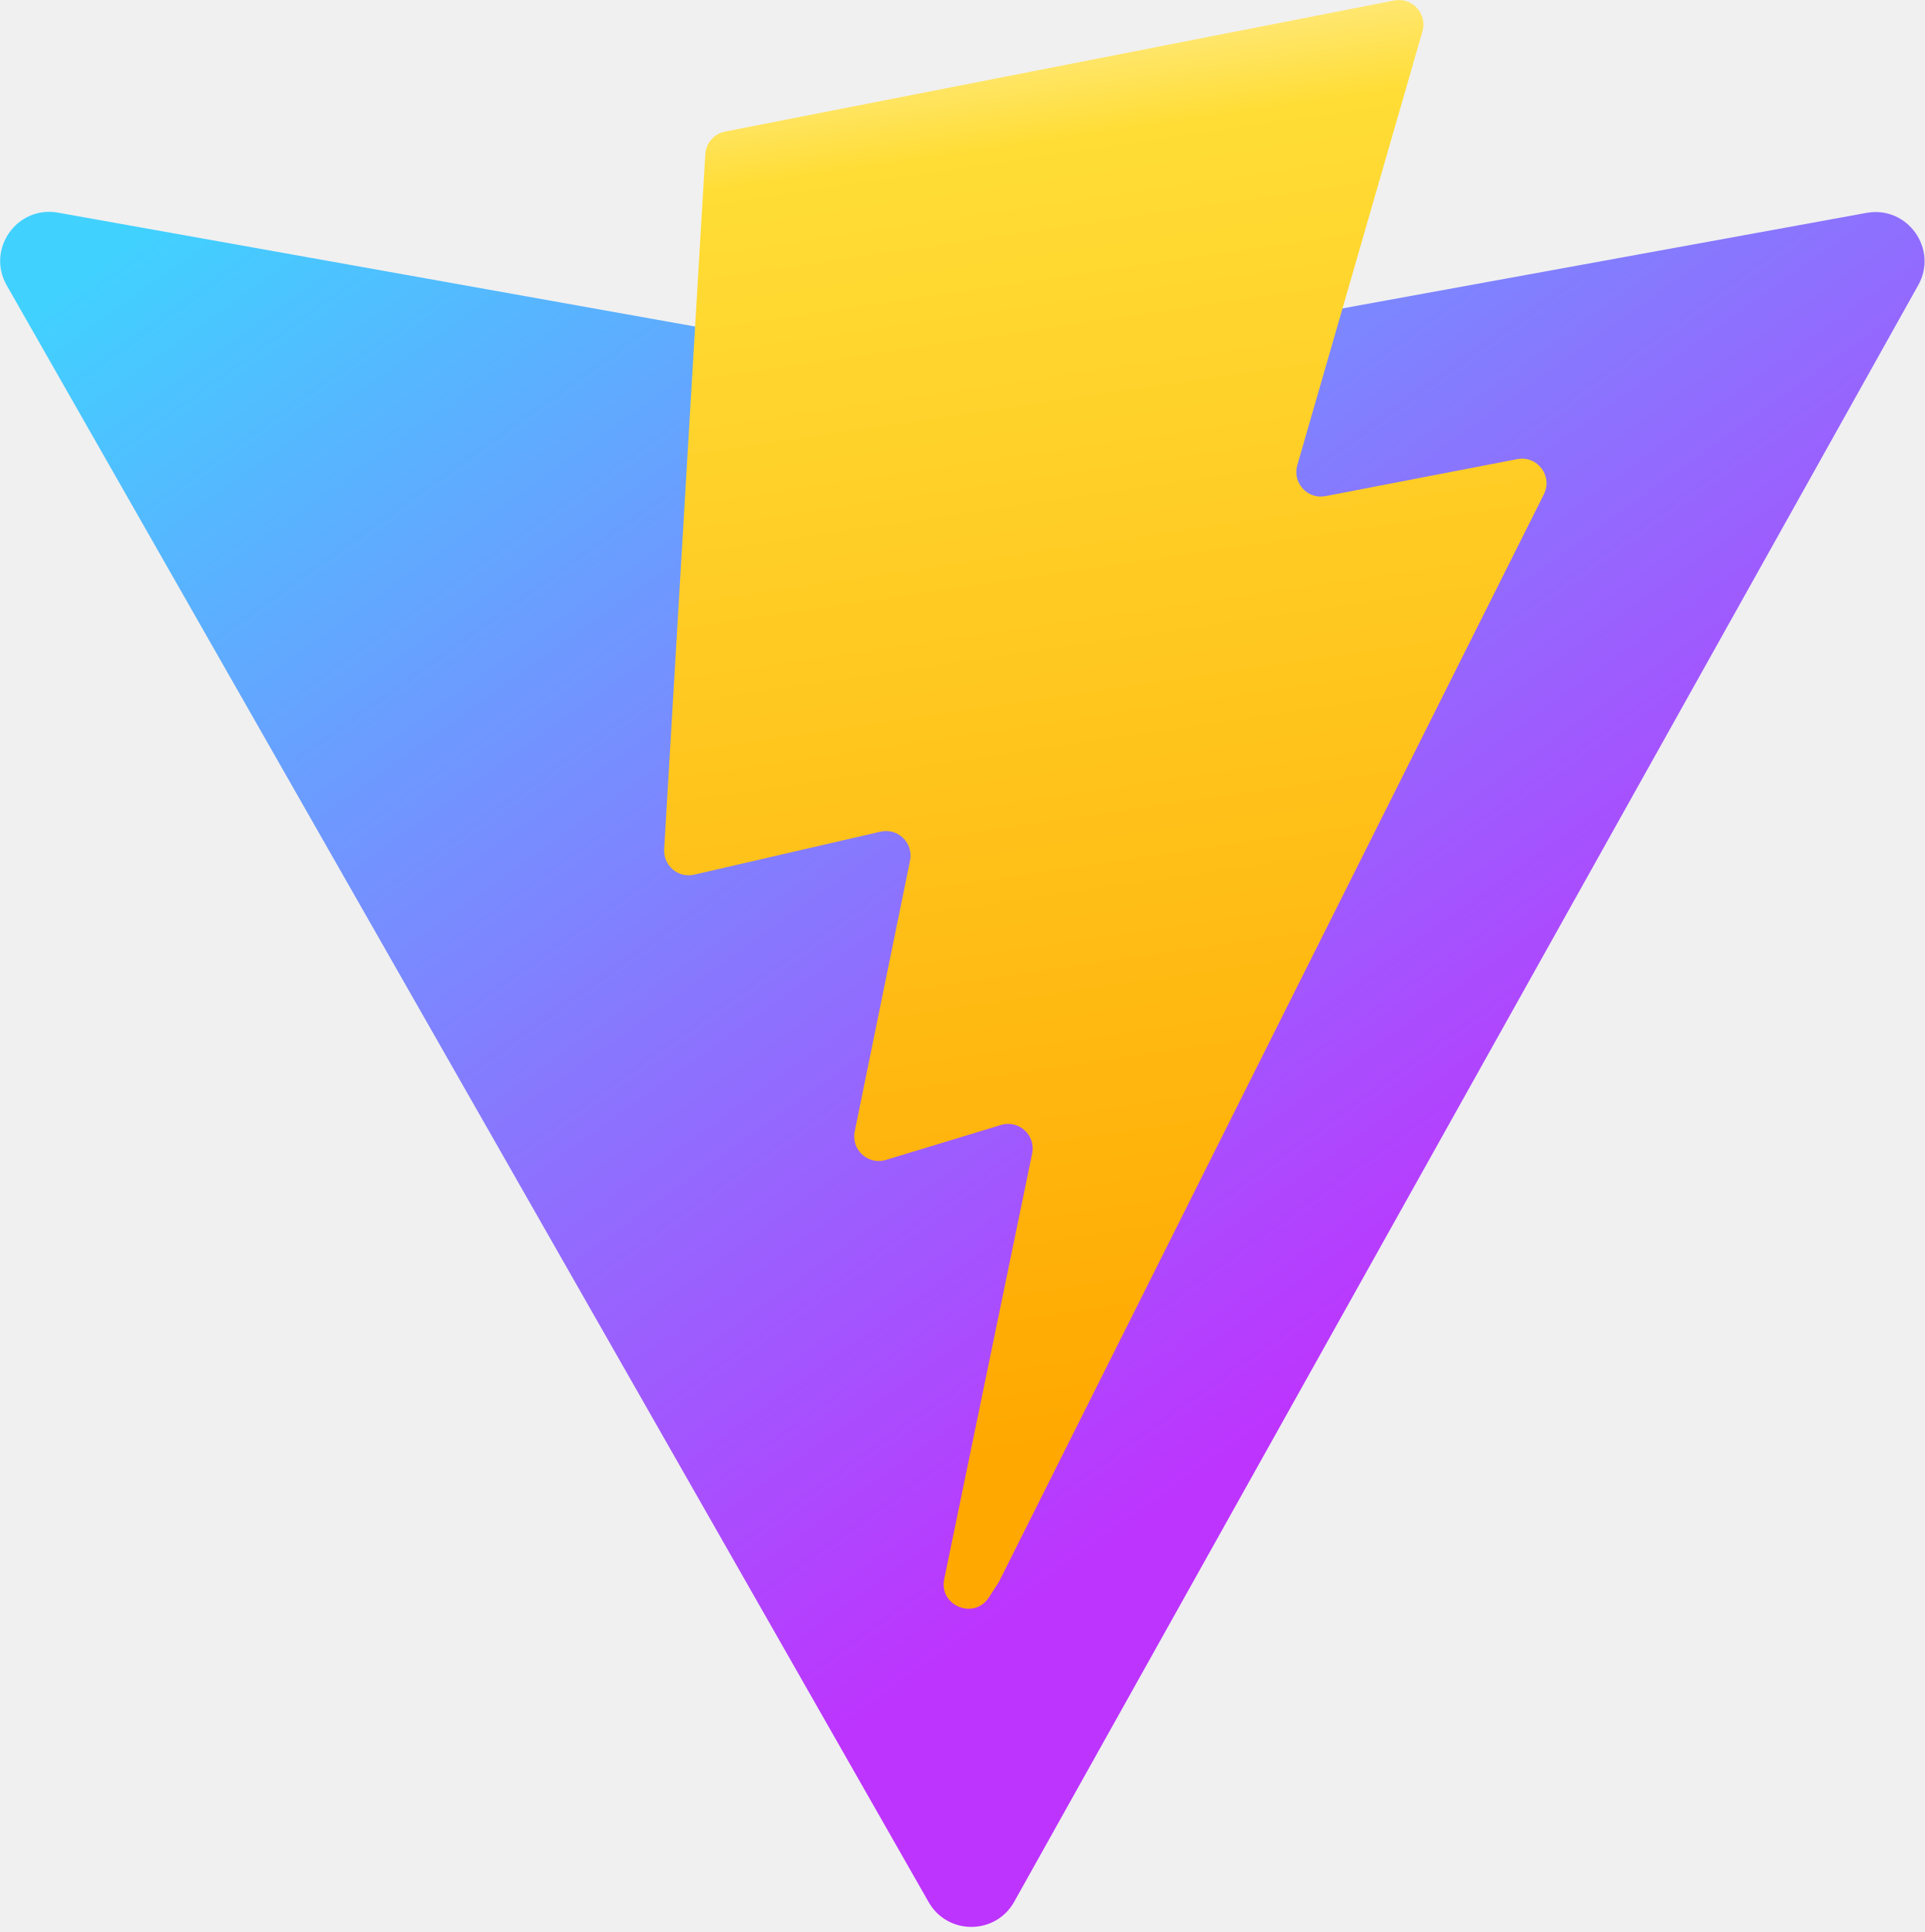
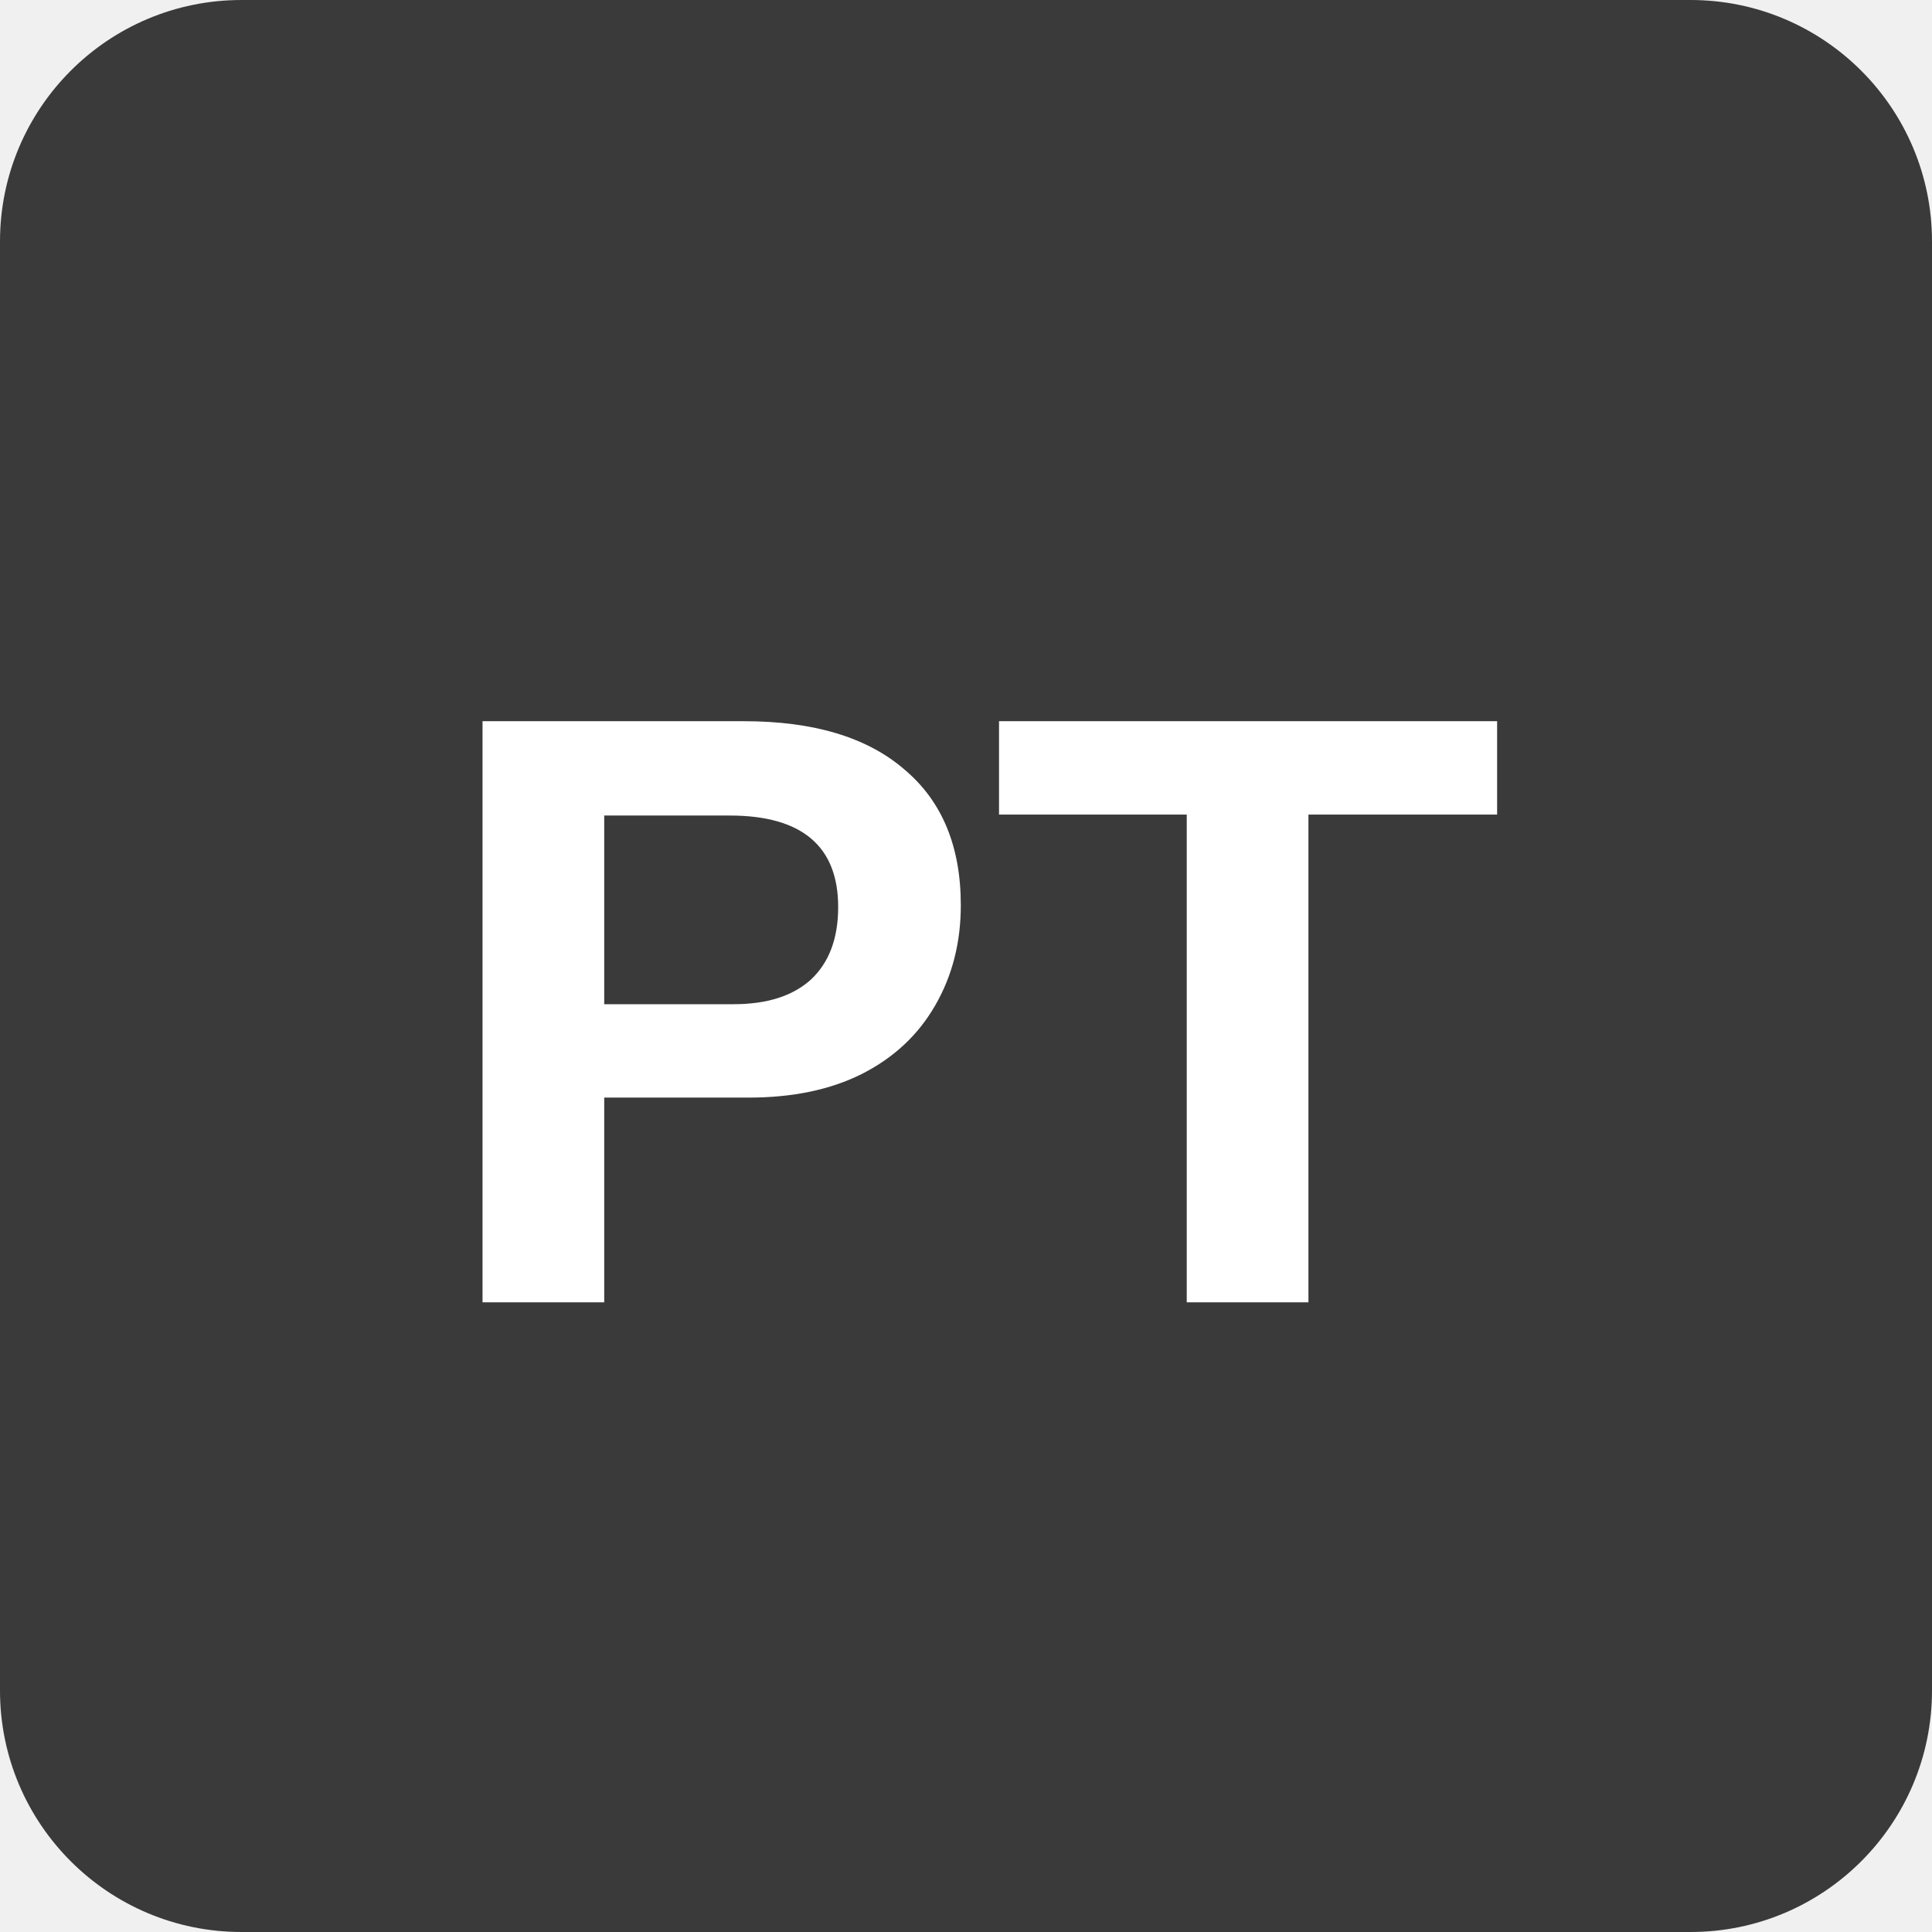
- <svg xmlns="http://www.w3.org/2000/svg" aria-hidden="true" role="img" class="iconify iconify--logos" width="31.88" height="32" preserveAspectRatio="xMidYMid meet" viewBox="0 0 256 257">
-   <defs>
-     <linearGradient id="IconifyId1813088fe1fbc01fb466" x1="-.828%" x2="57.636%" y1="7.652%" y2="78.411%">
-       <stop offset="0%" stop-color="#41D1FF" />
-       <stop offset="100%" stop-color="#BD34FE" />
-     </linearGradient>
-     <linearGradient id="IconifyId1813088fe1fbc01fb467" x1="43.376%" x2="50.316%" y1="2.242%" y2="89.03%">
-       <stop offset="0%" stop-color="#FFEA83" />
-       <stop offset="8.333%" stop-color="#FFDD35" />
-       <stop offset="100%" stop-color="#FFA800" />
-     </linearGradient>
-   </defs>
-   <path fill="url(#IconifyId1813088fe1fbc01fb466)" d="M255.153 37.938L134.897 252.976c-2.483 4.44-8.862 4.466-11.382.048L.875 37.958c-2.746-4.814 1.371-10.646 6.827-9.67l120.385 21.517a6.537 6.537 0 0 0 2.322-.004l117.867-21.483c5.438-.991 9.574 4.796 6.877 9.62Z" />
-   <path fill="url(#IconifyId1813088fe1fbc01fb467)" d="M185.432.063L96.44 17.501a3.268 3.268 0 0 0-2.634 3.014l-5.474 92.456a3.268 3.268 0 0 0 3.997 3.378l24.777-5.718c2.318-.535 4.413 1.507 3.936 3.838l-7.361 36.047c-.495 2.426 1.782 4.5 4.151 3.78l15.304-4.649c2.372-.72 4.652 1.36 4.15 3.788l-11.698 56.621c-.732 3.542 3.979 5.473 5.943 2.437l1.313-2.028l72.516-144.72c1.215-2.423-.88-5.186-3.54-4.672l-25.505 4.922c-2.396.462-4.435-1.77-3.759-4.114l16.646-57.705c.677-2.35-1.37-4.583-3.769-4.113Z" />
+ <svg xmlns="http://www.w3.org/2000/svg" width="32" height="32">
+   <rect width="32" height="32" fill="#3a3a3a" rx="4" />
+   <text x="50%" y="55%" font-family="Arial, sans-serif" font-size="14" font-weight="bold" fill="#ffffff" text-anchor="middle" dominant-baseline="middle">PT</text>
</svg>
